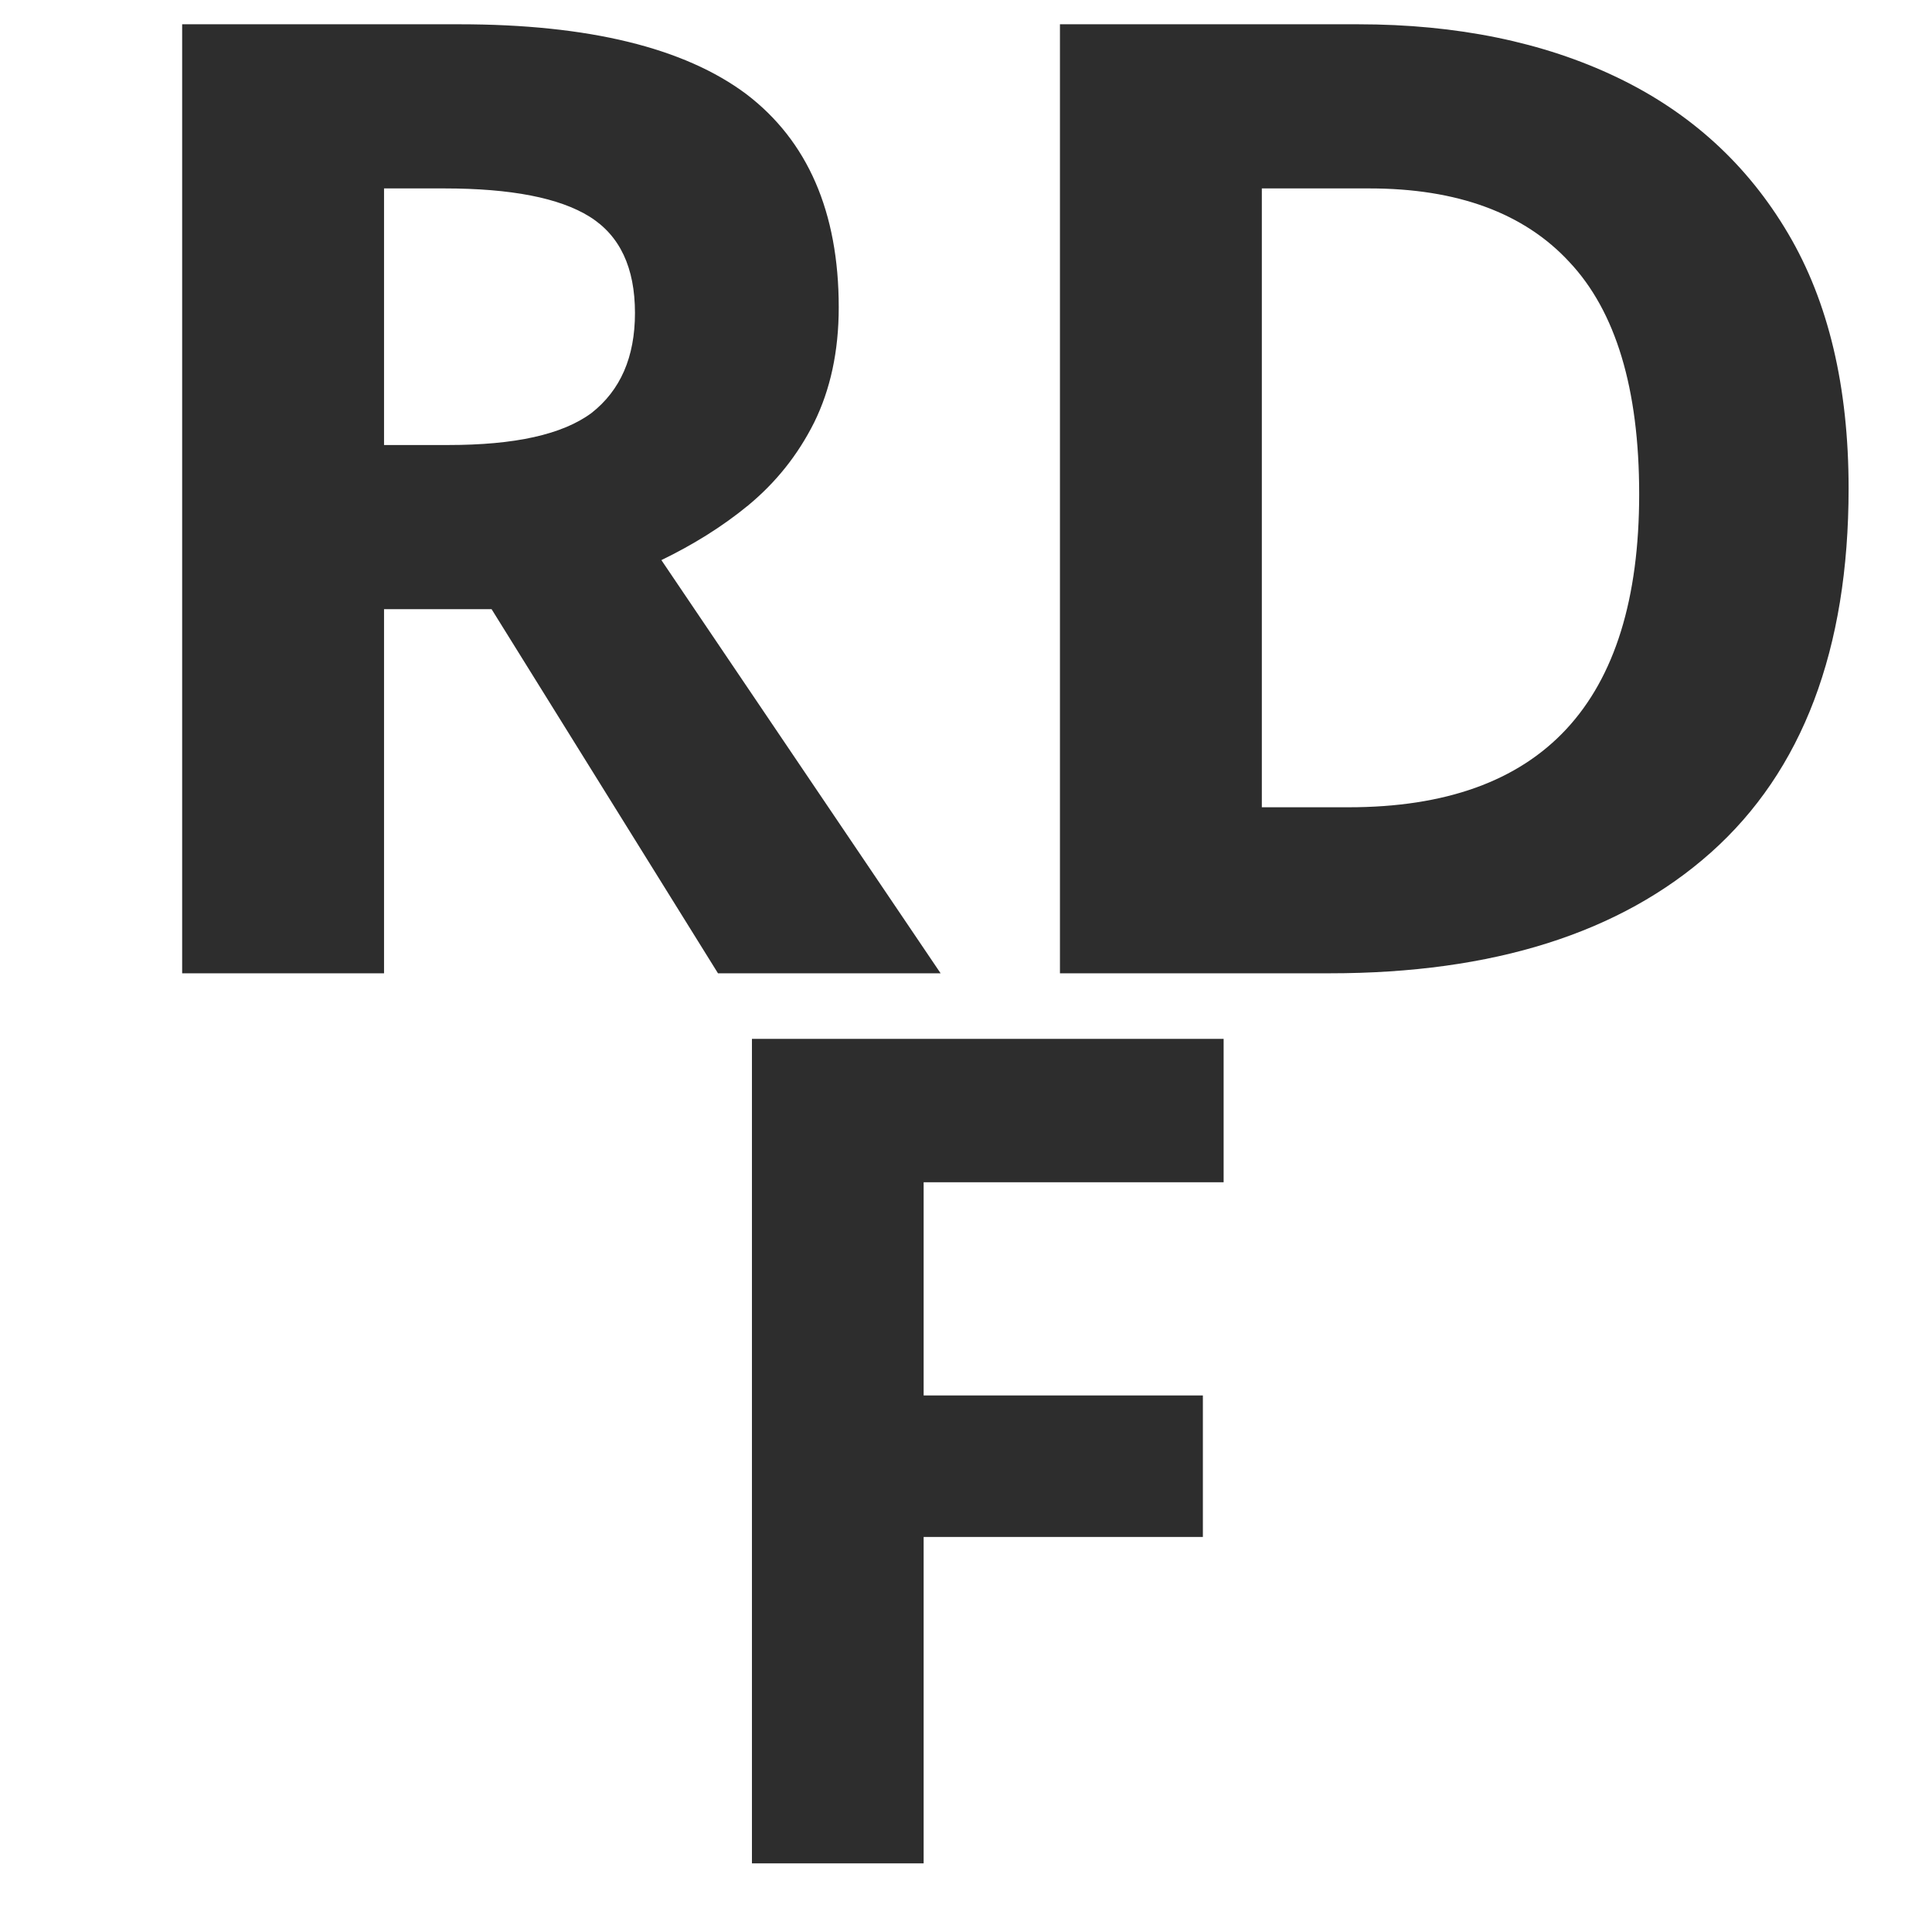
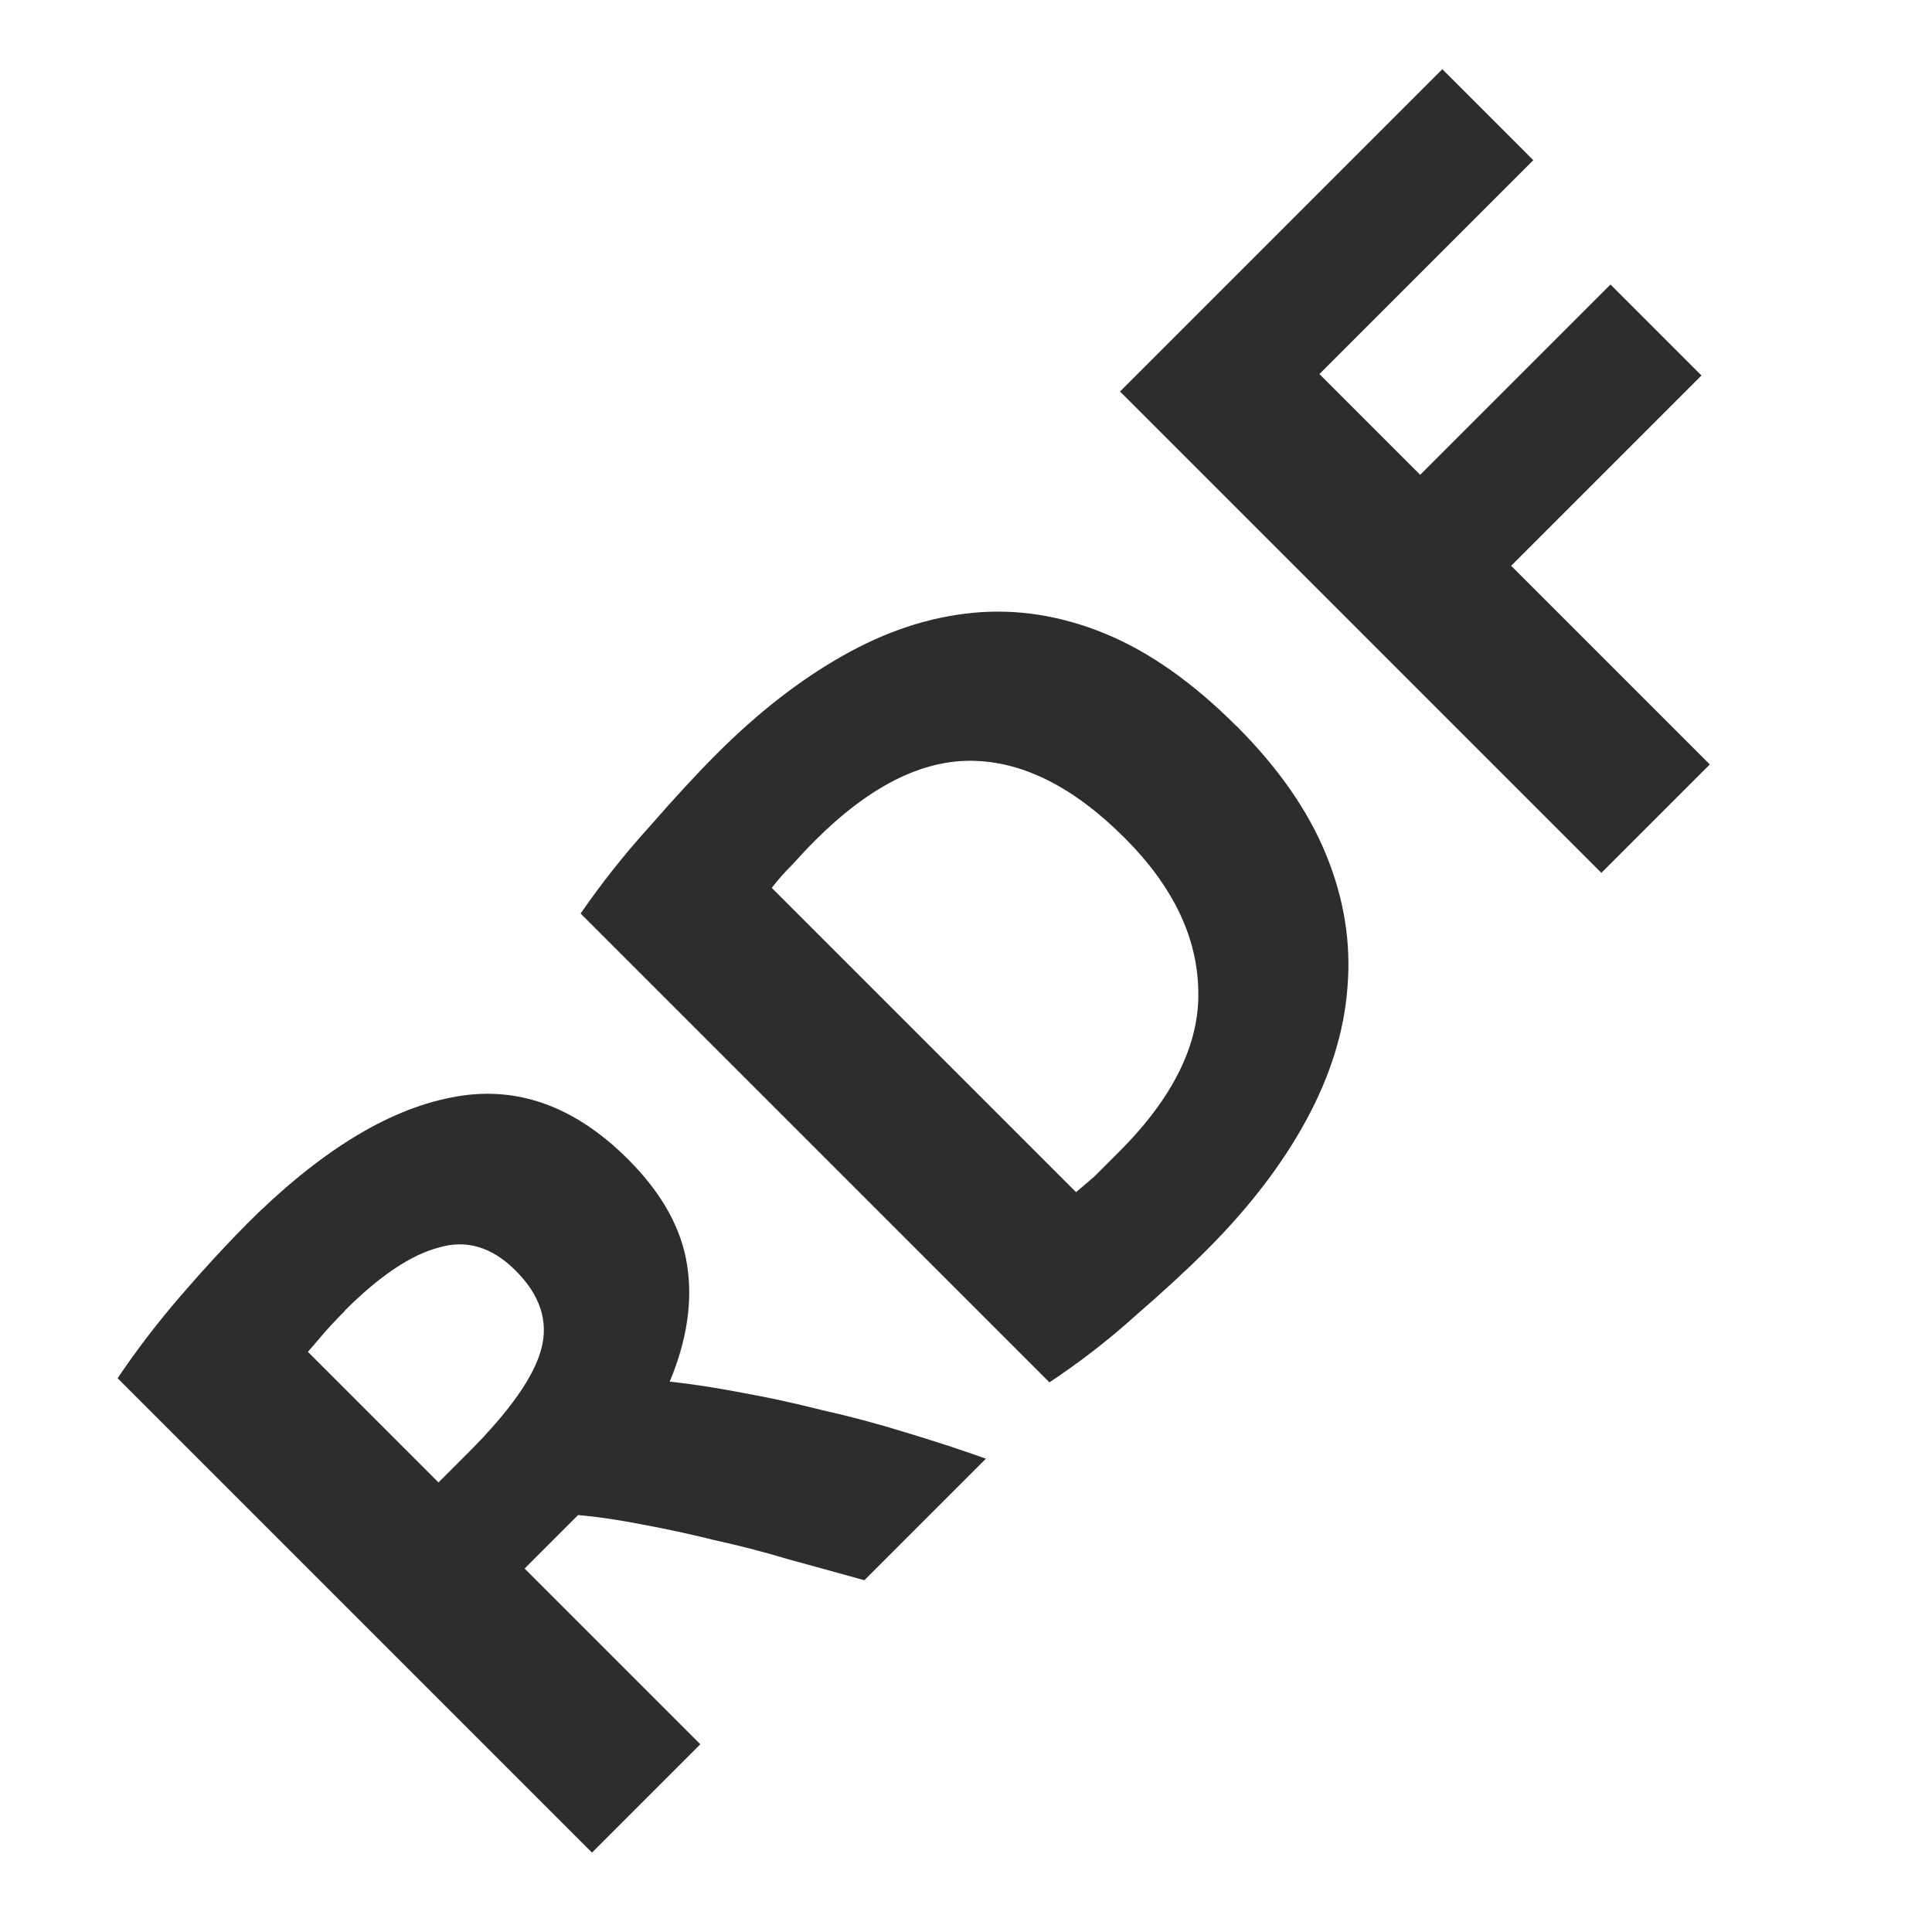
<svg xmlns="http://www.w3.org/2000/svg" width="16" height="16" id="svg3765" version="1.1">
  <defs id="defs3767" />
  <g id="layer1" transform="translate(0,-32)">
    <g id="layer1-4" transform="translate(0.2020297,-1.9622142e-8)">
      <g transform="translate(-0.3705977,-0.09089584)" id="layer1-9">
        <g id="layer1-9-3" transform="translate(-44.95179,-4.141626)">
-           <text xml:space="preserve" style="font-size:28.549px;font-style:normal;font-weight:normal;line-height:125%;letter-spacing:0px;word-spacing:0px;fill:#2d2d2d;fill-opacity:1;stroke:none;font-family:Sans" x="50.49" y="51.664" id="text2993">
-             <tspan x="50.49" y="51.664" style="font-size:9.567px;font-style:normal;font-variant:normal;font-weight:bold;font-stretch:normal;font-family:Ubuntu;-inkscape-font-specification:Ubuntu Bold;fill:#2d2d2d;fill-opacity:1" id="tspan2987">F</tspan>
-           </text>
-           <text xml:space="preserve" style="font-size:32.876px;font-style:normal;font-weight:normal;line-height:125%;letter-spacing:0px;word-spacing:0px;fill:#2d2d2d;fill-opacity:1;stroke:none;font-family:Sans" x="45.645" y="44.291" id="text2993-4">
-             <tspan x="45.645" y="44.291" style="font-size:11.017px;font-style:normal;font-variant:normal;font-weight:bold;font-stretch:normal;font-family:Ubuntu;-inkscape-font-specification:Ubuntu Bold;fill:#2d2d2d;fill-opacity:1" id="tspan2987-0">RD</tspan>
-           </text>
+           <g transform="matrix(0.6976586,-0.6976586,0.6976586,0.6976586,0.5806545,0.6186529)" style="font-size:24.605px;font-style:normal;font-weight:normal;line-height:125%;letter-spacing:0px;word-spacing:0px;fill:#2d2d2d;fill-opacity:1;stroke:none;font-family:Sans" id="text2993-4">
+             <path d="m 0.589,66.174 c 0.857,5e-6 1.514,0.154 1.971,0.462 0.456,0.302 0.684,0.775 0.684,1.418 -5e-6,0.401 -0.093,0.728 -0.28,0.981 -0.181,0.247 -0.445,0.442 -0.792,0.585 0.115,0.143 0.236,0.308 0.363,0.495 0.126,0.181 0.25,0.374 0.371,0.577 0.126,0.198 0.247,0.407 0.363,0.627 0.115,0.214 0.223,0.426 0.322,0.635 l -1.443,0 C 2.042,71.767 1.935,71.577 1.825,71.385 1.721,71.192 1.611,71.005 1.495,70.824 1.386,70.643 1.276,70.472 1.166,70.313 1.056,70.148 0.946,70 0.836,69.868 l -0.635,0 0,2.086 -1.286,0 0,-5.631 c 0.28,-0.055 0.569,-0.093 0.866,-0.115 0.302,-0.022 0.572,-0.033 0.808,-0.033 m 0.074,1.097 c -0.093,5e-6 -0.179,0.003 -0.256,0.008 -0.071,0.005 -0.14,0.011 -0.206,0.016 l 0,1.55 0.363,0 C 1.047,68.845 1.394,68.785 1.603,68.664 1.812,68.543 1.916,68.337 1.916,68.046 1.916,67.765 1.809,67.567 1.594,67.452 1.386,67.331 1.075,67.27 0.663,67.27" style="font-size:8.245px;font-variant:normal;font-weight:bold;font-stretch:normal;fill:#2d2d2d;font-family:Ubuntu;-inkscape-font-specification:Ubuntu Bold" id="path2990" />
+             <path d="m 5.708,70.907 c 0.06,0.005 0.129,0.011 0.206,0.016 0.082,10e-7 0.179,10e-7 0.289,0 0.643,10e-7 1.119,-0.162 1.426,-0.486 0.313,-0.324 0.47,-0.772 0.47,-1.344 -4.3e-6,-0.599 -0.148,-1.053 -0.445,-1.36 -0.297,-0.308 -0.767,-0.462 -1.41,-0.462 -0.088,5e-6 -0.179,0.003 -0.272,0.008 -0.093,5e-6 -0.181,0.005 -0.264,0.016 l 0,3.611 m 3.719,-1.814 c -5.6e-6,0.495 -0.077,0.926 -0.231,1.294 -0.154,0.368 -0.374,0.673 -0.66,0.915 -0.28,0.242 -0.624,0.423 -1.031,0.544 -0.407,0.121 -0.863,0.181 -1.369,0.181 -0.231,0 -0.5,-0.011 -0.808,-0.033 -0.308,-0.016 -0.61,-0.055 -0.907,-0.115 l 0,-5.565 c 0.297,-0.055 0.605,-0.091 0.923,-0.107 0.324,-0.022 0.602,-0.033 0.833,-0.033 0.489,5e-6 0.932,0.055 1.327,0.165 0.401,0.11 0.745,0.283 1.031,0.519 0.286,0.236 0.506,0.539 0.66,0.907 0.154,0.368 0.231,0.811 0.231,1.327" style="font-size:8.245px;font-variant:normal;font-weight:bold;font-stretch:normal;fill:#2d2d2d;font-family:Ubuntu;-inkscape-font-specification:Ubuntu Bold" id="path2992" />
+             <path d="m 10.721,72.13 0,-5.714 3.826,0 0,1.08 -2.539,0 0,1.196 2.259,0 0,1.08 -2.259,0 0,2.358 -1.286,0" style="font-size:8.245px;font-variant:normal;font-weight:bold;font-stretch:normal;fill:#2d2d2d;font-family:Ubuntu;-inkscape-font-specification:Ubuntu Bold" id="path2994" />
+           </g>
        </g>
      </g>
    </g>
  </g>
</svg>
